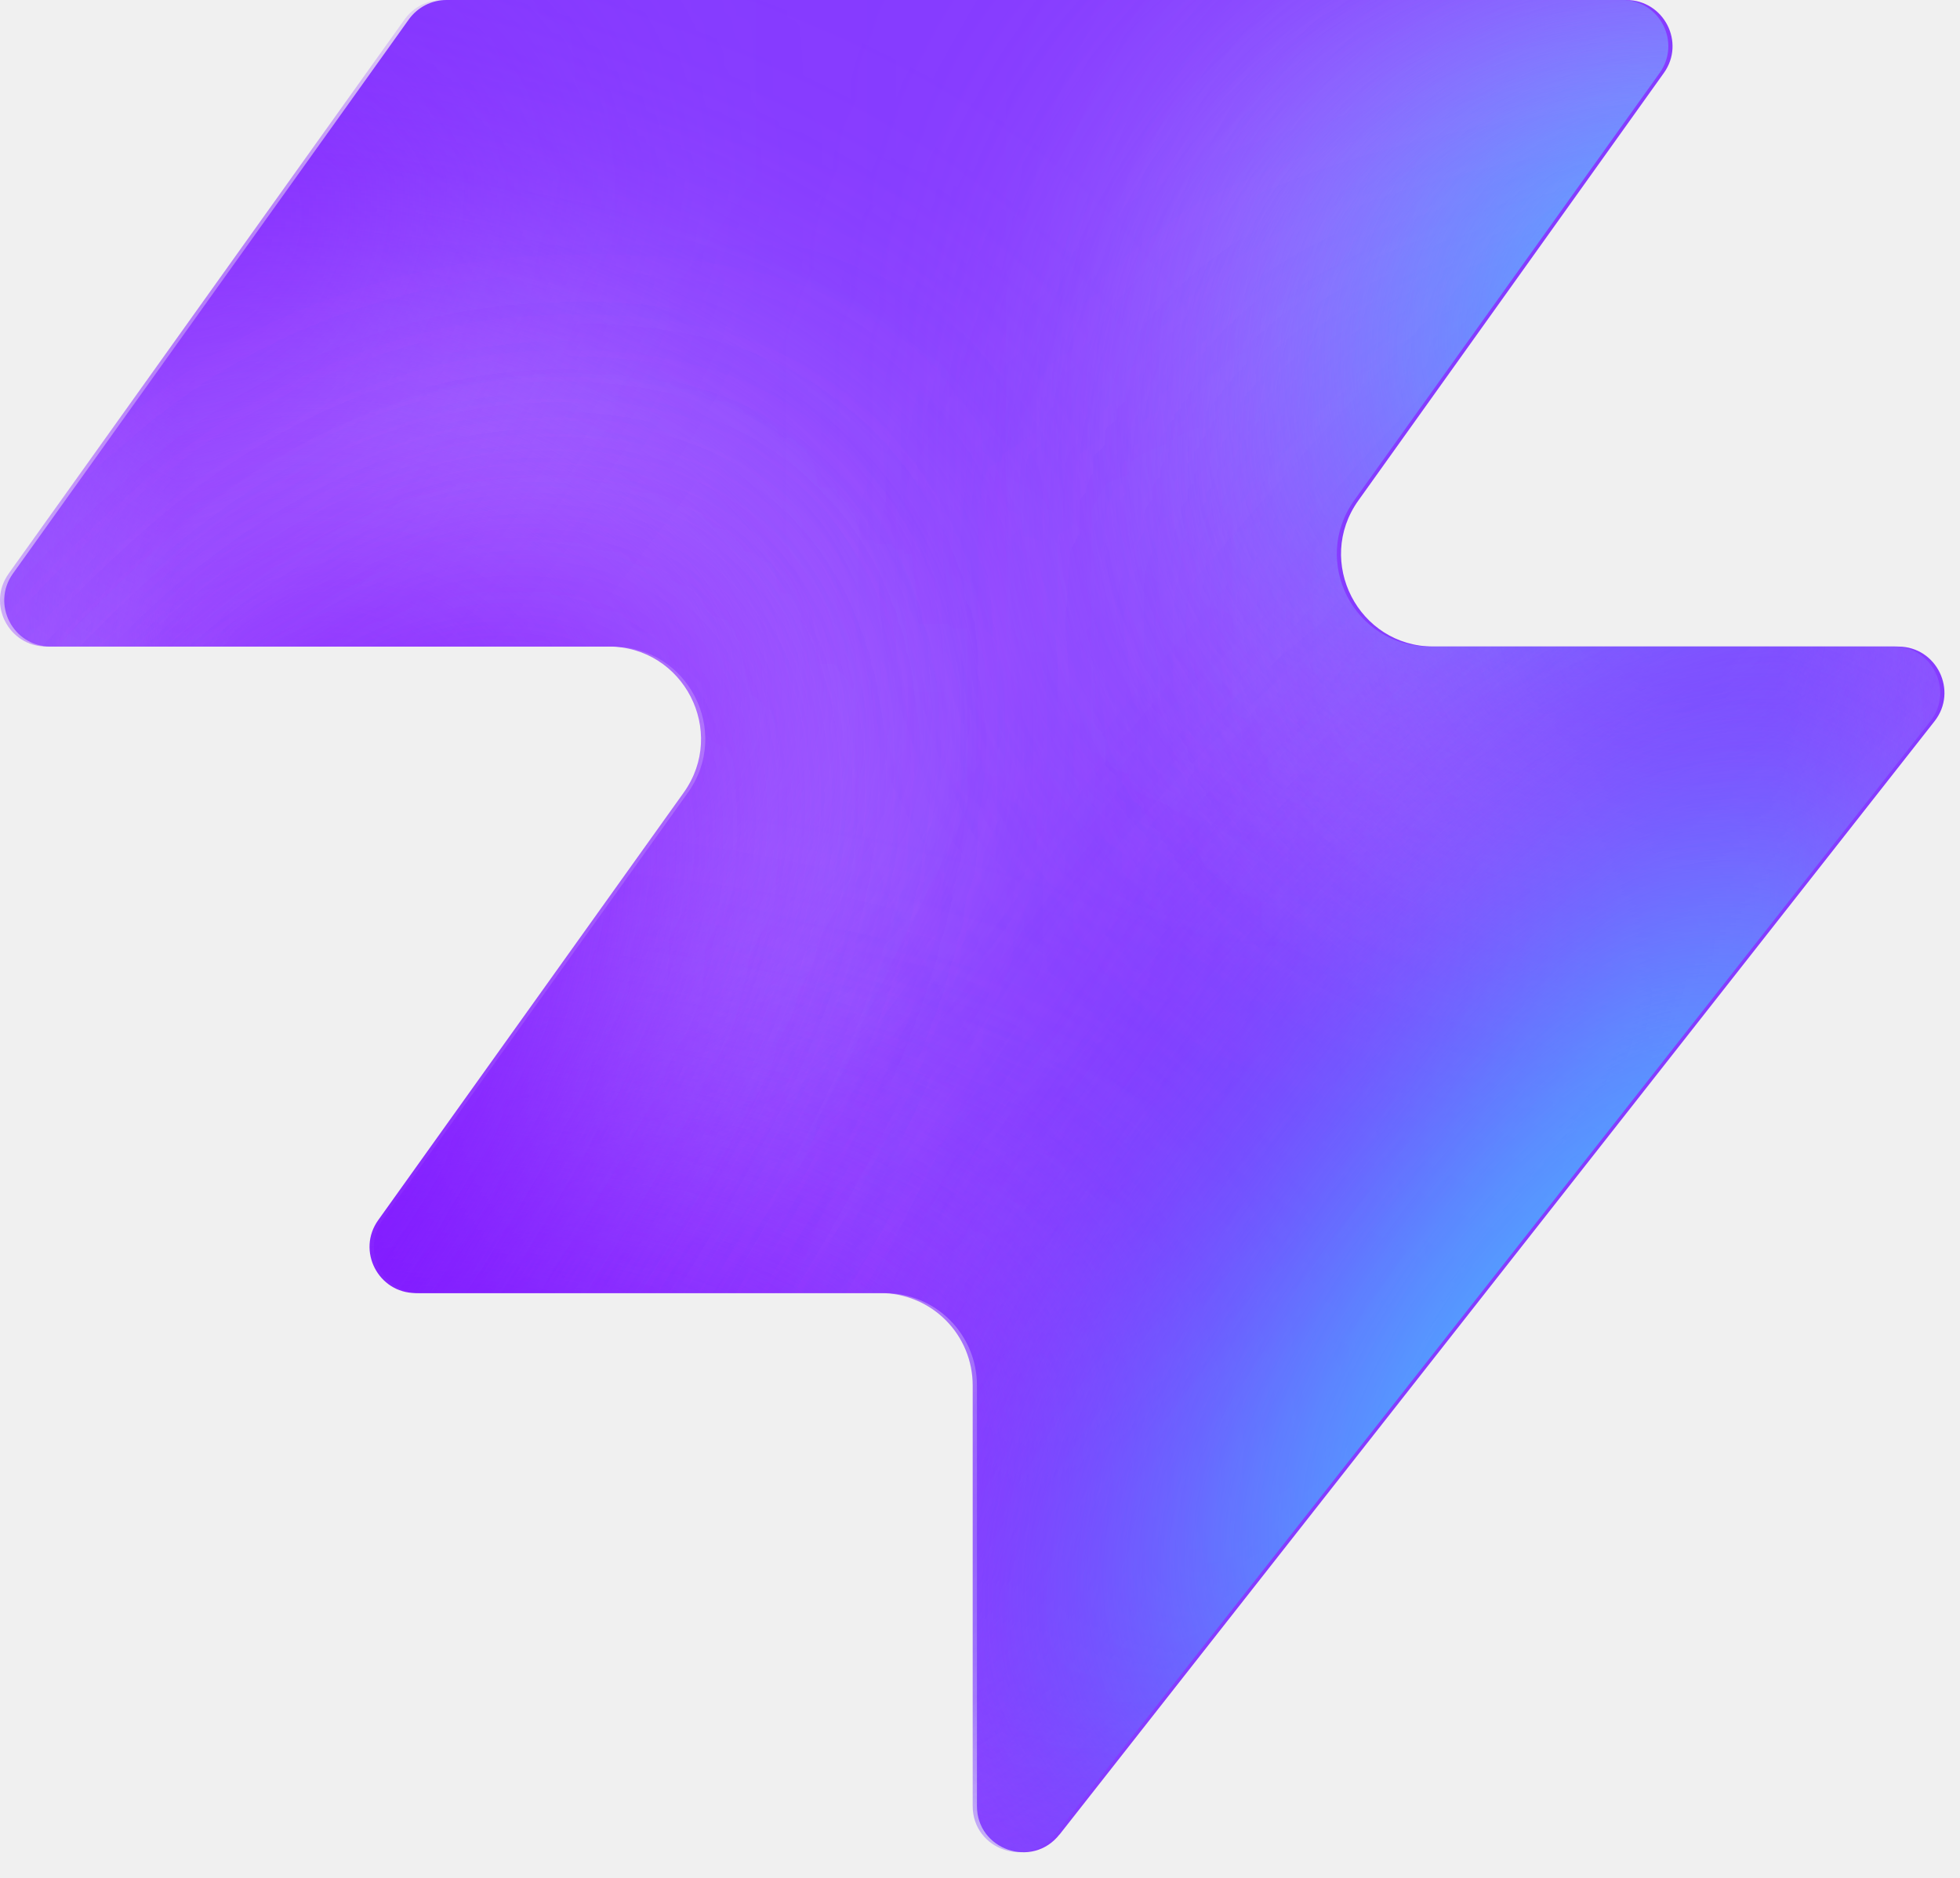
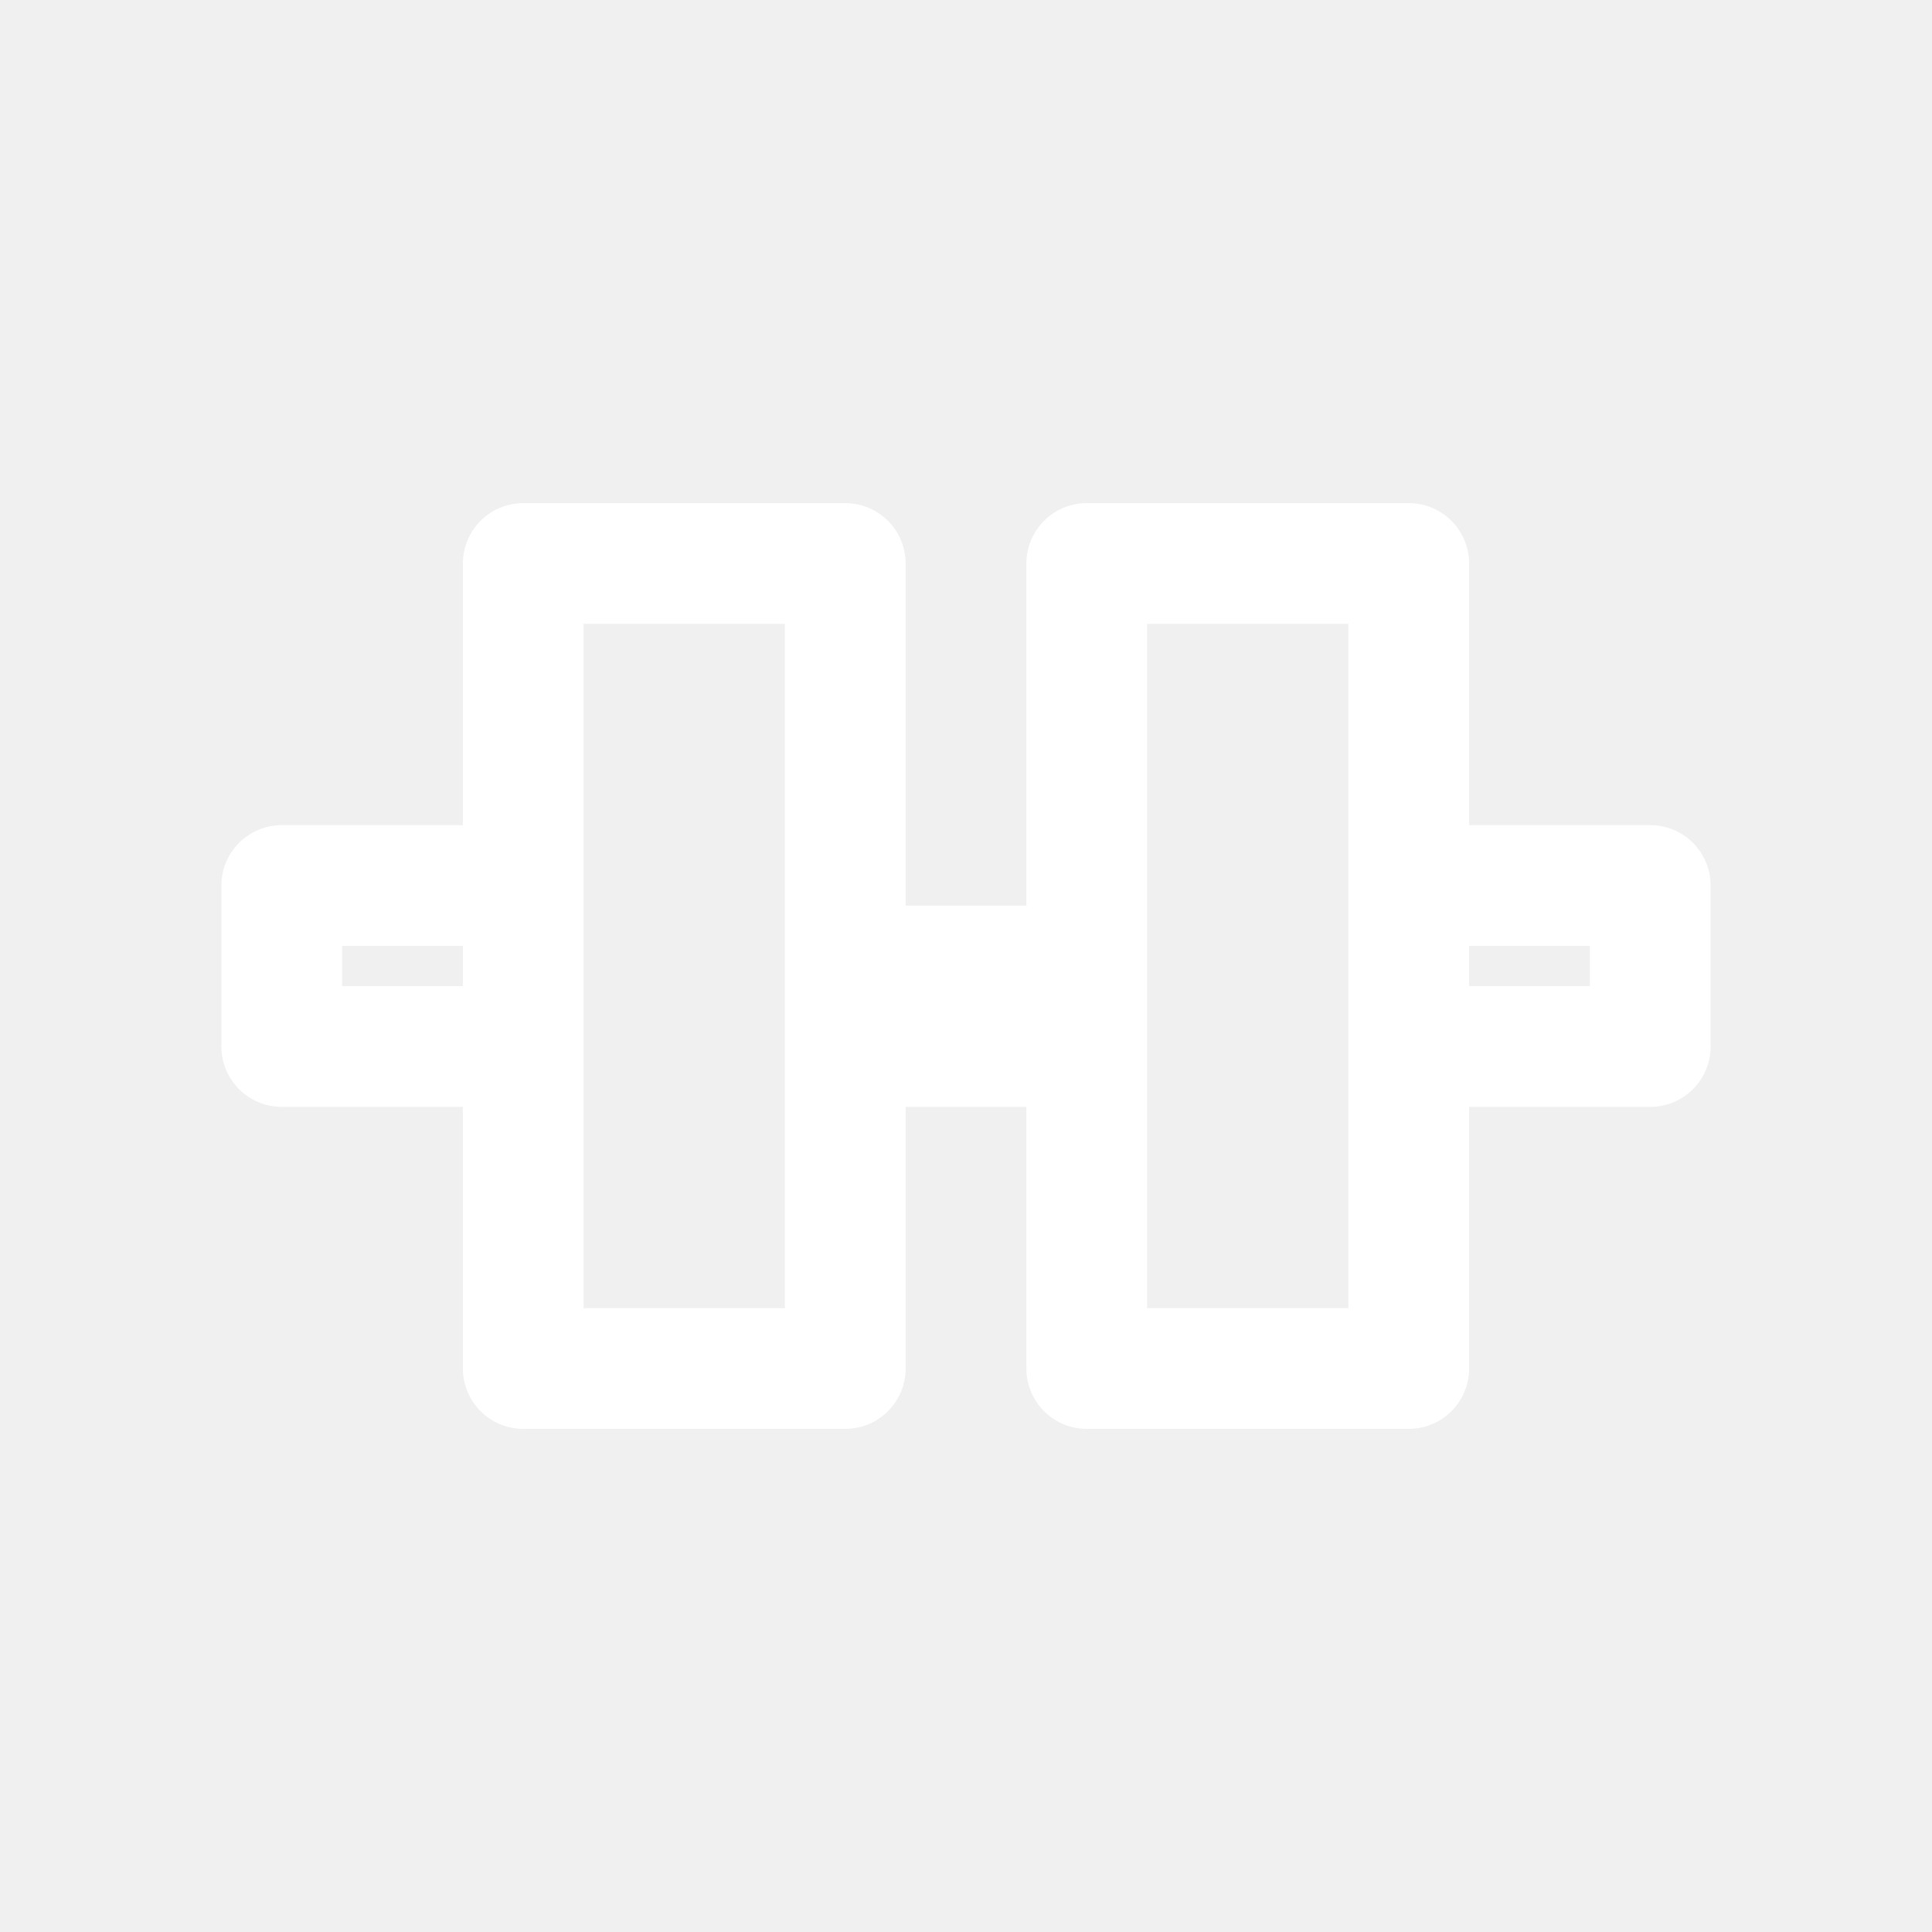
- <svg xmlns="http://www.w3.org/2000/svg" width="48" height="46" fill="none" viewBox="0 0 48 46">
-   <path fill="#863bff" d="M25.946 44.938c-.664.845-2.021.375-2.021-.698V33.937a2.26 2.26 0 0 0-2.262-2.262H10.287c-.92 0-1.456-1.04-.92-1.788l7.48-10.471c1.07-1.497 0-3.578-1.842-3.578H1.237c-.92 0-1.456-1.04-.92-1.788L10.013.474c.214-.297.556-.474.92-.474h28.894c.92 0 1.456 1.04.92 1.788l-7.48 10.471c-1.07 1.498 0 3.579 1.842 3.579h11.377c.943 0 1.473 1.088.89 1.83L25.947 44.94z" style="fill:#863bff;fill:color(display-p3 .525 .23 1);fill-opacity:1" />
-   <mask id="a" width="48" height="46" x="0" y="0" maskUnits="userSpaceOnUse" style="mask-type:alpha">
-     <path fill="#000" d="M25.842 44.938c-.664.844-2.021.375-2.021-.698V33.937a2.26 2.26 0 0 0-2.262-2.262H10.183c-.92 0-1.456-1.04-.92-1.788l7.48-10.471c1.07-1.498 0-3.579-1.842-3.579H1.133c-.92 0-1.456-1.04-.92-1.787L9.91.473c.214-.297.556-.474.92-.474h28.894c.92 0 1.456 1.04.92 1.788l-7.48 10.471c-1.07 1.498 0 3.578 1.842 3.578h11.377c.943 0 1.473 1.088.89 1.832L25.843 44.94z" style="fill:#000;fill-opacity:1" />
-   </mask>
-   <g mask="url(#a)">
-     <g filter="url(#b)">
-       <ellipse cx="5.508" cy="14.704" fill="#ede6ff" rx="5.508" ry="14.704" style="fill:#ede6ff;fill:color(display-p3 .927 .903 1);fill-opacity:1" transform="matrix(.00324 1 1 -.00324 -4.47 31.516)" />
-     </g>
-     <g filter="url(#c)">
-       <ellipse cx="10.399" cy="29.851" fill="#ede6ff" rx="10.399" ry="29.851" style="fill:#ede6ff;fill:color(display-p3 .927 .903 1);fill-opacity:1" transform="matrix(.00324 1 1 -.00324 -39.328 7.883)" />
-     </g>
-     <g filter="url(#d)">
-       <ellipse cx="5.508" cy="30.487" fill="#7e14ff" rx="5.508" ry="30.487" style="fill:#7e14ff;fill:color(display-p3 .492 .077 1);fill-opacity:1" transform="rotate(89.814 -25.913 -14.639)scale(1 -1)" />
-     </g>
-     <g filter="url(#e)">
-       <ellipse cx="5.508" cy="30.599" fill="#7e14ff" rx="5.508" ry="30.599" style="fill:#7e14ff;fill:color(display-p3 .492 .077 1);fill-opacity:1" transform="rotate(89.814 -32.644 -3.334)scale(1 -1)" />
-     </g>
-     <g filter="url(#f)">
-       <ellipse cx="5.508" cy="30.599" fill="#7e14ff" rx="5.508" ry="30.599" style="fill:#7e14ff;fill:color(display-p3 .492 .077 1);fill-opacity:1" transform="matrix(.00324 1 1 -.00324 -34.34 30.47)" />
-     </g>
-     <g filter="url(#g)">
-       <ellipse cx="14.072" cy="22.078" fill="#ede6ff" rx="14.072" ry="22.078" style="fill:#ede6ff;fill:color(display-p3 .927 .903 1);fill-opacity:1" transform="rotate(93.35 24.506 48.493)scale(-1 1)" />
-     </g>
-     <g filter="url(#h)">
-       <ellipse cx="3.47" cy="21.501" fill="#7e14ff" rx="3.47" ry="21.501" style="fill:#7e14ff;fill:color(display-p3 .492 .077 1);fill-opacity:1" transform="rotate(89.009 28.708 47.59)scale(-1 1)" />
-     </g>
-     <g filter="url(#i)">
-       <ellipse cx="3.47" cy="21.501" fill="#7e14ff" rx="3.47" ry="21.501" style="fill:#7e14ff;fill:color(display-p3 .492 .077 1);fill-opacity:1" transform="rotate(89.009 28.708 47.59)scale(-1 1)" />
-     </g>
-     <g filter="url(#j)">
-       <ellipse cx=".387" cy="8.972" fill="#7e14ff" rx="4.407" ry="29.108" style="fill:#7e14ff;fill:color(display-p3 .492 .077 1);fill-opacity:1" transform="rotate(39.51 .387 8.972)" />
-     </g>
-     <g filter="url(#k)">
-       <ellipse cx="47.523" cy="-6.092" fill="#7e14ff" rx="4.407" ry="29.108" style="fill:#7e14ff;fill:color(display-p3 .492 .077 1);fill-opacity:1" transform="rotate(37.892 47.523 -6.092)" />
-     </g>
-     <g filter="url(#l)">
-       <ellipse cx="41.412" cy="6.333" fill="#47bfff" rx="5.971" ry="9.665" style="fill:#47bfff;fill:color(display-p3 .28 .748 1);fill-opacity:1" transform="rotate(37.892 41.412 6.333)" />
-     </g>
-     <g filter="url(#m)">
-       <ellipse cx="-1.879" cy="38.332" fill="#7e14ff" rx="4.407" ry="29.108" style="fill:#7e14ff;fill:color(display-p3 .492 .077 1);fill-opacity:1" transform="rotate(37.892 -1.88 38.332)" />
-     </g>
-     <g filter="url(#n)">
-       <ellipse cx="-1.879" cy="38.332" fill="#7e14ff" rx="4.407" ry="29.108" style="fill:#7e14ff;fill:color(display-p3 .492 .077 1);fill-opacity:1" transform="rotate(37.892 -1.88 38.332)" />
-     </g>
-     <g filter="url(#o)">
-       <ellipse cx="35.651" cy="29.907" fill="#7e14ff" rx="4.407" ry="29.108" style="fill:#7e14ff;fill:color(display-p3 .492 .077 1);fill-opacity:1" transform="rotate(37.892 35.651 29.907)" />
-     </g>
-     <g filter="url(#p)">
-       <ellipse cx="38.418" cy="32.4" fill="#47bfff" rx="5.971" ry="15.297" style="fill:#47bfff;fill:color(display-p3 .28 .748 1);fill-opacity:1" transform="rotate(37.892 38.418 32.4)" />
-     </g>
-   </g>
-   <defs>
-     <filter id="b" width="60.045" height="41.654" x="-19.77" y="16.149" color-interpolation-filters="sRGB" filterUnits="userSpaceOnUse">
-       <feFlood flood-opacity="0" result="BackgroundImageFix" />
-       <feBlend in="SourceGraphic" in2="BackgroundImageFix" result="shape" />
-       <feGaussianBlur result="effect1_foregroundBlur_2002_17158" stdDeviation="7.659" />
-     </filter>
-     <filter id="c" width="90.34" height="51.437" x="-54.613" y="-7.533" color-interpolation-filters="sRGB" filterUnits="userSpaceOnUse">
-       <feFlood flood-opacity="0" result="BackgroundImageFix" />
-       <feBlend in="SourceGraphic" in2="BackgroundImageFix" result="shape" />
-       <feGaussianBlur result="effect1_foregroundBlur_2002_17158" stdDeviation="7.659" />
-     </filter>
-     <filter id="d" width="79.355" height="29.4" x="-49.64" y="2.03" color-interpolation-filters="sRGB" filterUnits="userSpaceOnUse">
-       <feFlood flood-opacity="0" result="BackgroundImageFix" />
-       <feBlend in="SourceGraphic" in2="BackgroundImageFix" result="shape" />
-       <feGaussianBlur result="effect1_foregroundBlur_2002_17158" stdDeviation="4.596" />
-     </filter>
-     <filter id="e" width="79.579" height="29.4" x="-45.045" y="20.029" color-interpolation-filters="sRGB" filterUnits="userSpaceOnUse">
-       <feFlood flood-opacity="0" result="BackgroundImageFix" />
-       <feBlend in="SourceGraphic" in2="BackgroundImageFix" result="shape" />
-       <feGaussianBlur result="effect1_foregroundBlur_2002_17158" stdDeviation="4.596" />
-     </filter>
-     <filter id="f" width="79.579" height="29.4" x="-43.513" y="21.178" color-interpolation-filters="sRGB" filterUnits="userSpaceOnUse">
-       <feFlood flood-opacity="0" result="BackgroundImageFix" />
-       <feBlend in="SourceGraphic" in2="BackgroundImageFix" result="shape" />
-       <feGaussianBlur result="effect1_foregroundBlur_2002_17158" stdDeviation="4.596" />
-     </filter>
-     <filter id="g" width="74.749" height="58.852" x="15.756" y="-17.901" color-interpolation-filters="sRGB" filterUnits="userSpaceOnUse">
-       <feFlood flood-opacity="0" result="BackgroundImageFix" />
-       <feBlend in="SourceGraphic" in2="BackgroundImageFix" result="shape" />
-       <feGaussianBlur result="effect1_foregroundBlur_2002_17158" stdDeviation="7.659" />
-     </filter>
-     <filter id="h" width="61.377" height="25.362" x="23.548" y="2.284" color-interpolation-filters="sRGB" filterUnits="userSpaceOnUse">
-       <feFlood flood-opacity="0" result="BackgroundImageFix" />
-       <feBlend in="SourceGraphic" in2="BackgroundImageFix" result="shape" />
-       <feGaussianBlur result="effect1_foregroundBlur_2002_17158" stdDeviation="4.596" />
-     </filter>
-     <filter id="i" width="61.377" height="25.362" x="23.548" y="2.284" color-interpolation-filters="sRGB" filterUnits="userSpaceOnUse">
-       <feFlood flood-opacity="0" result="BackgroundImageFix" />
-       <feBlend in="SourceGraphic" in2="BackgroundImageFix" result="shape" />
-       <feGaussianBlur result="effect1_foregroundBlur_2002_17158" stdDeviation="4.596" />
-     </filter>
-     <filter id="j" width="56.045" height="63.649" x="-27.636" y="-22.853" color-interpolation-filters="sRGB" filterUnits="userSpaceOnUse">
-       <feFlood flood-opacity="0" result="BackgroundImageFix" />
-       <feBlend in="SourceGraphic" in2="BackgroundImageFix" result="shape" />
-       <feGaussianBlur result="effect1_foregroundBlur_2002_17158" stdDeviation="4.596" />
-     </filter>
-     <filter id="k" width="54.814" height="64.646" x="20.116" y="-38.415" color-interpolation-filters="sRGB" filterUnits="userSpaceOnUse">
-       <feFlood flood-opacity="0" result="BackgroundImageFix" />
-       <feBlend in="SourceGraphic" in2="BackgroundImageFix" result="shape" />
-       <feGaussianBlur result="effect1_foregroundBlur_2002_17158" stdDeviation="4.596" />
-     </filter>
-     <filter id="l" width="33.541" height="35.313" x="24.641" y="-11.323" color-interpolation-filters="sRGB" filterUnits="userSpaceOnUse">
-       <feFlood flood-opacity="0" result="BackgroundImageFix" />
-       <feBlend in="SourceGraphic" in2="BackgroundImageFix" result="shape" />
-       <feGaussianBlur result="effect1_foregroundBlur_2002_17158" stdDeviation="4.596" />
-     </filter>
-     <filter id="m" width="54.814" height="64.646" x="-29.286" y="6.009" color-interpolation-filters="sRGB" filterUnits="userSpaceOnUse">
-       <feFlood flood-opacity="0" result="BackgroundImageFix" />
-       <feBlend in="SourceGraphic" in2="BackgroundImageFix" result="shape" />
-       <feGaussianBlur result="effect1_foregroundBlur_2002_17158" stdDeviation="4.596" />
-     </filter>
-     <filter id="n" width="54.814" height="64.646" x="-29.286" y="6.009" color-interpolation-filters="sRGB" filterUnits="userSpaceOnUse">
-       <feFlood flood-opacity="0" result="BackgroundImageFix" />
-       <feBlend in="SourceGraphic" in2="BackgroundImageFix" result="shape" />
-       <feGaussianBlur result="effect1_foregroundBlur_2002_17158" stdDeviation="4.596" />
-     </filter>
-     <filter id="o" width="54.814" height="64.646" x="8.244" y="-2.416" color-interpolation-filters="sRGB" filterUnits="userSpaceOnUse">
-       <feFlood flood-opacity="0" result="BackgroundImageFix" />
-       <feBlend in="SourceGraphic" in2="BackgroundImageFix" result="shape" />
-       <feGaussianBlur result="effect1_foregroundBlur_2002_17158" stdDeviation="4.596" />
-     </filter>
-     <filter id="p" width="39.409" height="43.623" x="18.713" y="10.588" color-interpolation-filters="sRGB" filterUnits="userSpaceOnUse">
-       <feFlood flood-opacity="0" result="BackgroundImageFix" />
-       <feBlend in="SourceGraphic" in2="BackgroundImageFix" result="shape" />
-       <feGaussianBlur result="effect1_foregroundBlur_2002_17158" stdDeviation="4.596" />
-     </filter>
-   </defs>
+ <svg xmlns="http://www.w3.org/2000/svg" width="32" height="32" viewBox="0 0 24 24" fill="none">
+   <path d="M6.5 10V14M17.5 10V14M6.5 7H10.5V17H6.5V7ZM13.5 7H17.5V17H13.5V7ZM10.5 12H13.5V13H10.5V12ZM3.5 11H6.5V13H3.5V11ZM17.5 11H20.5V13H17.5V11Z" stroke="white" stroke-width="1.5" stroke-linecap="round" stroke-linejoin="round" />
</svg>
